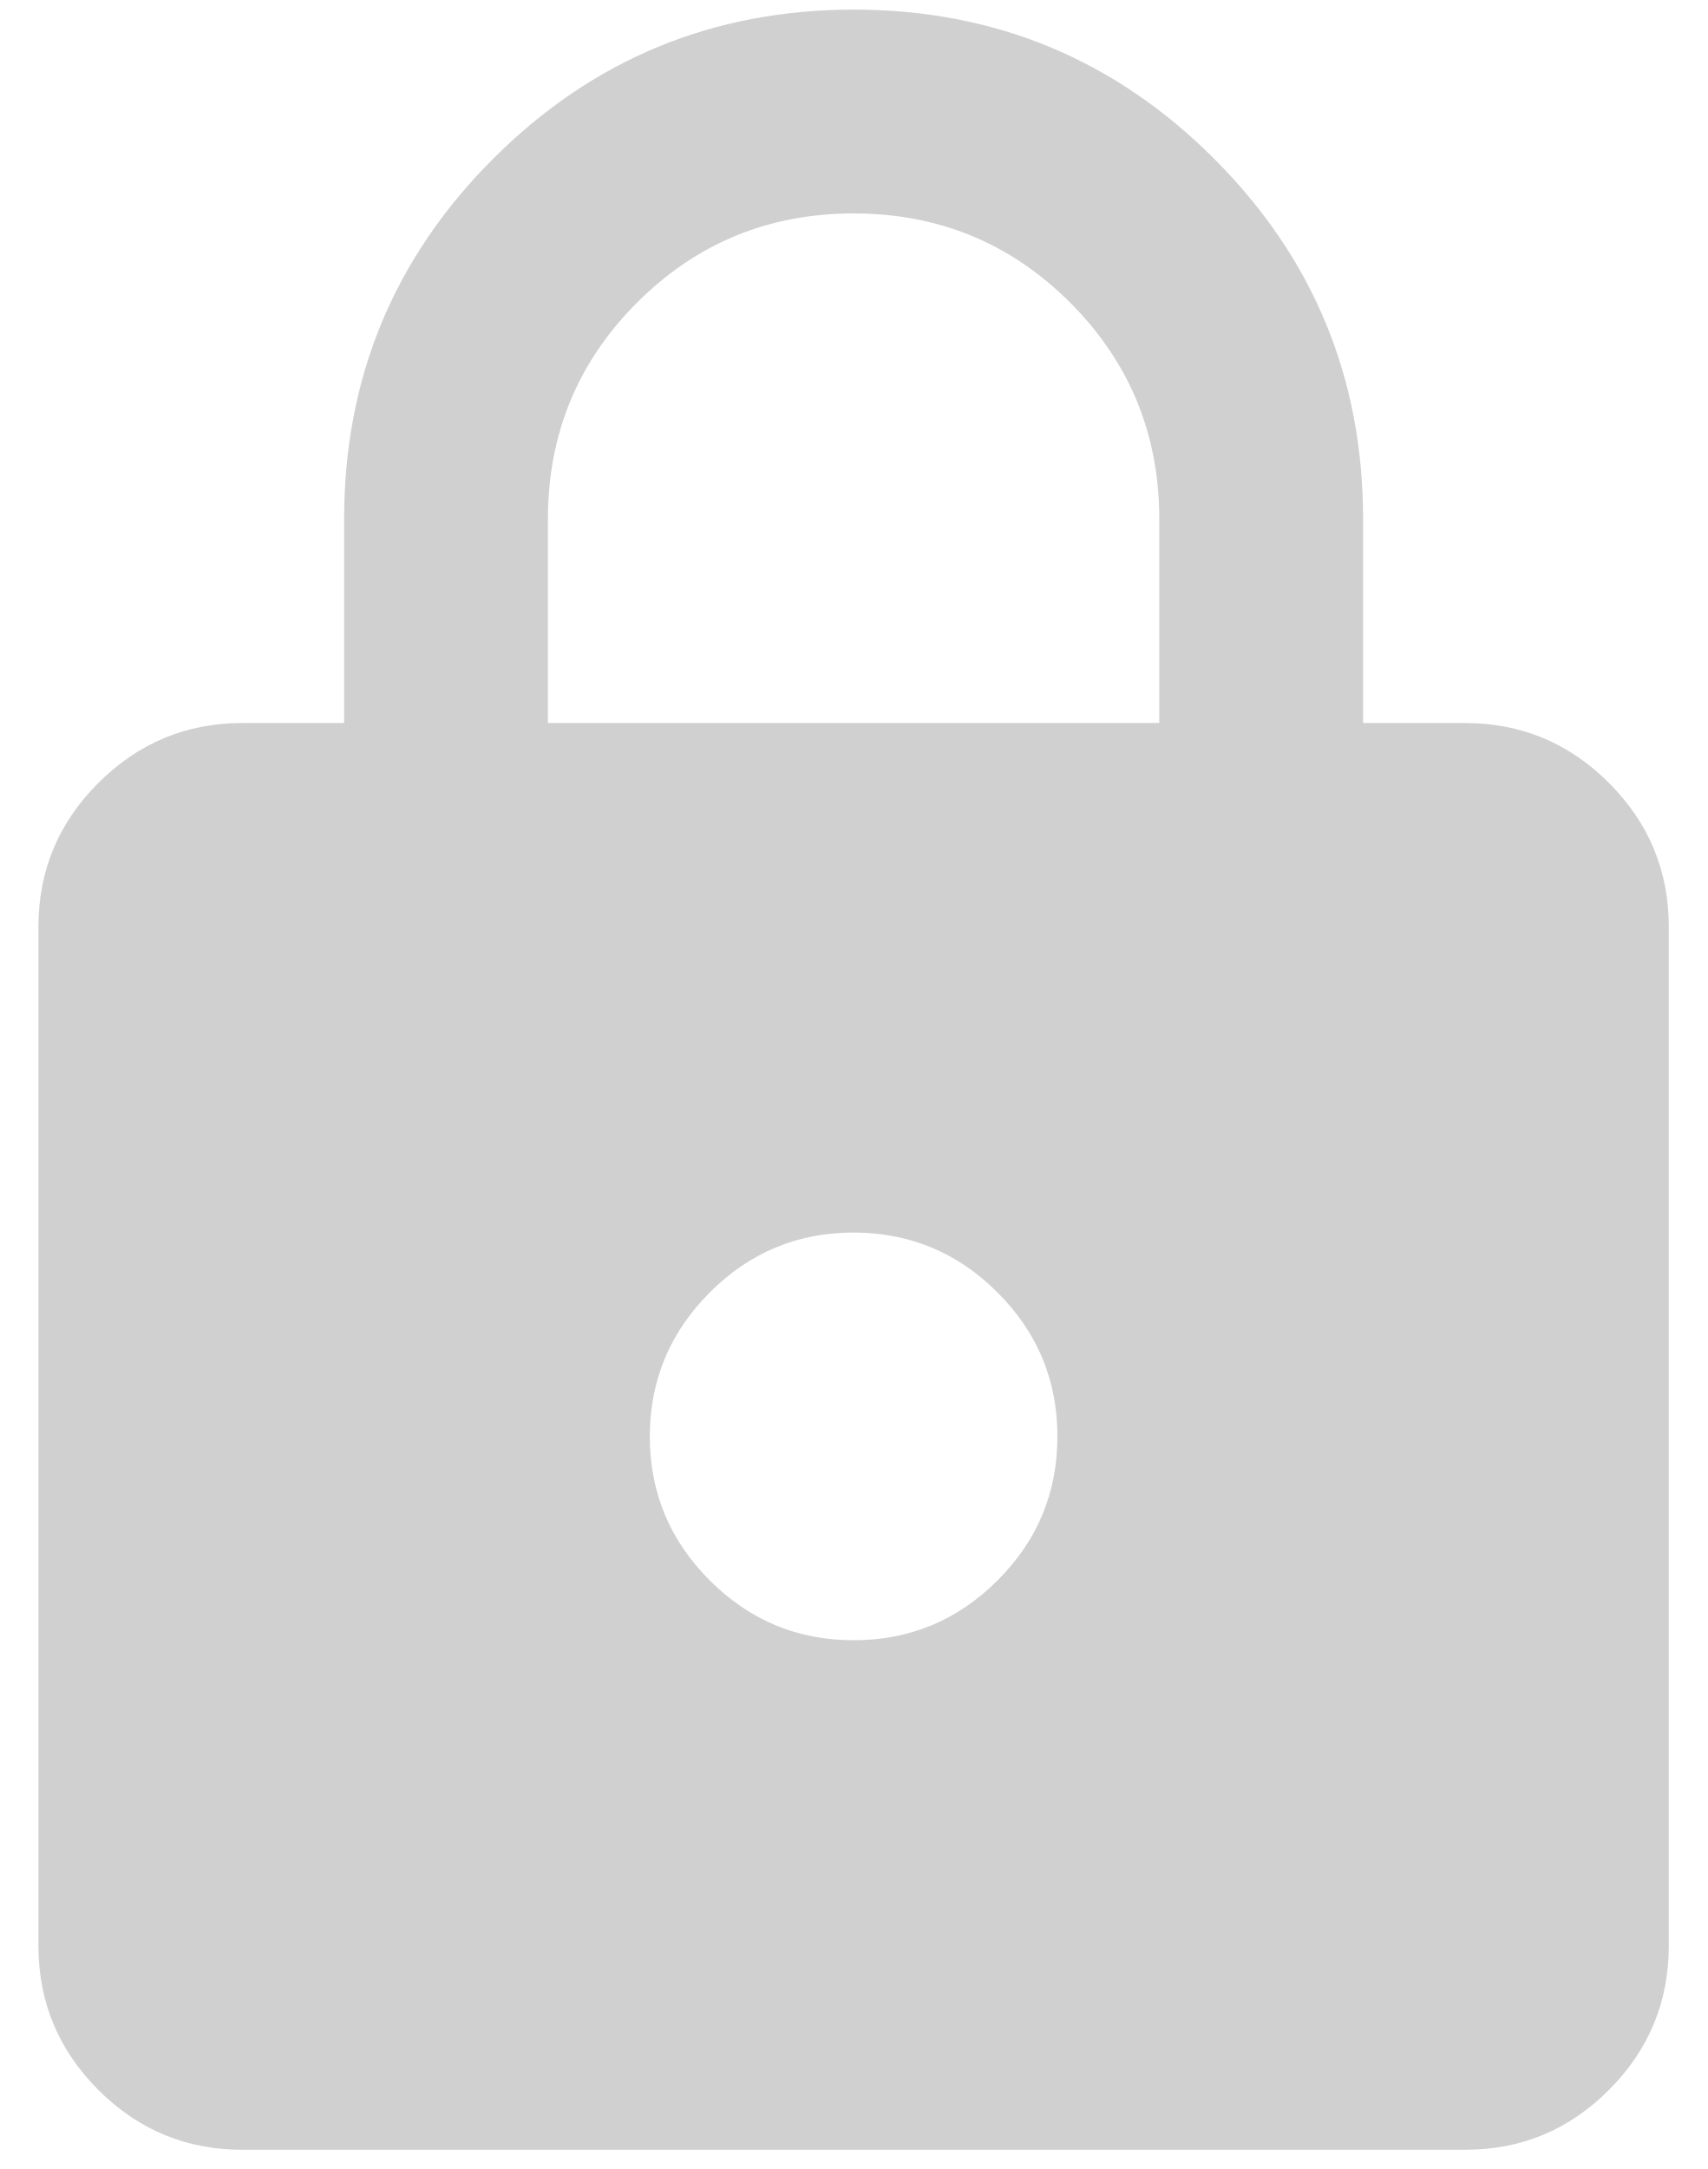
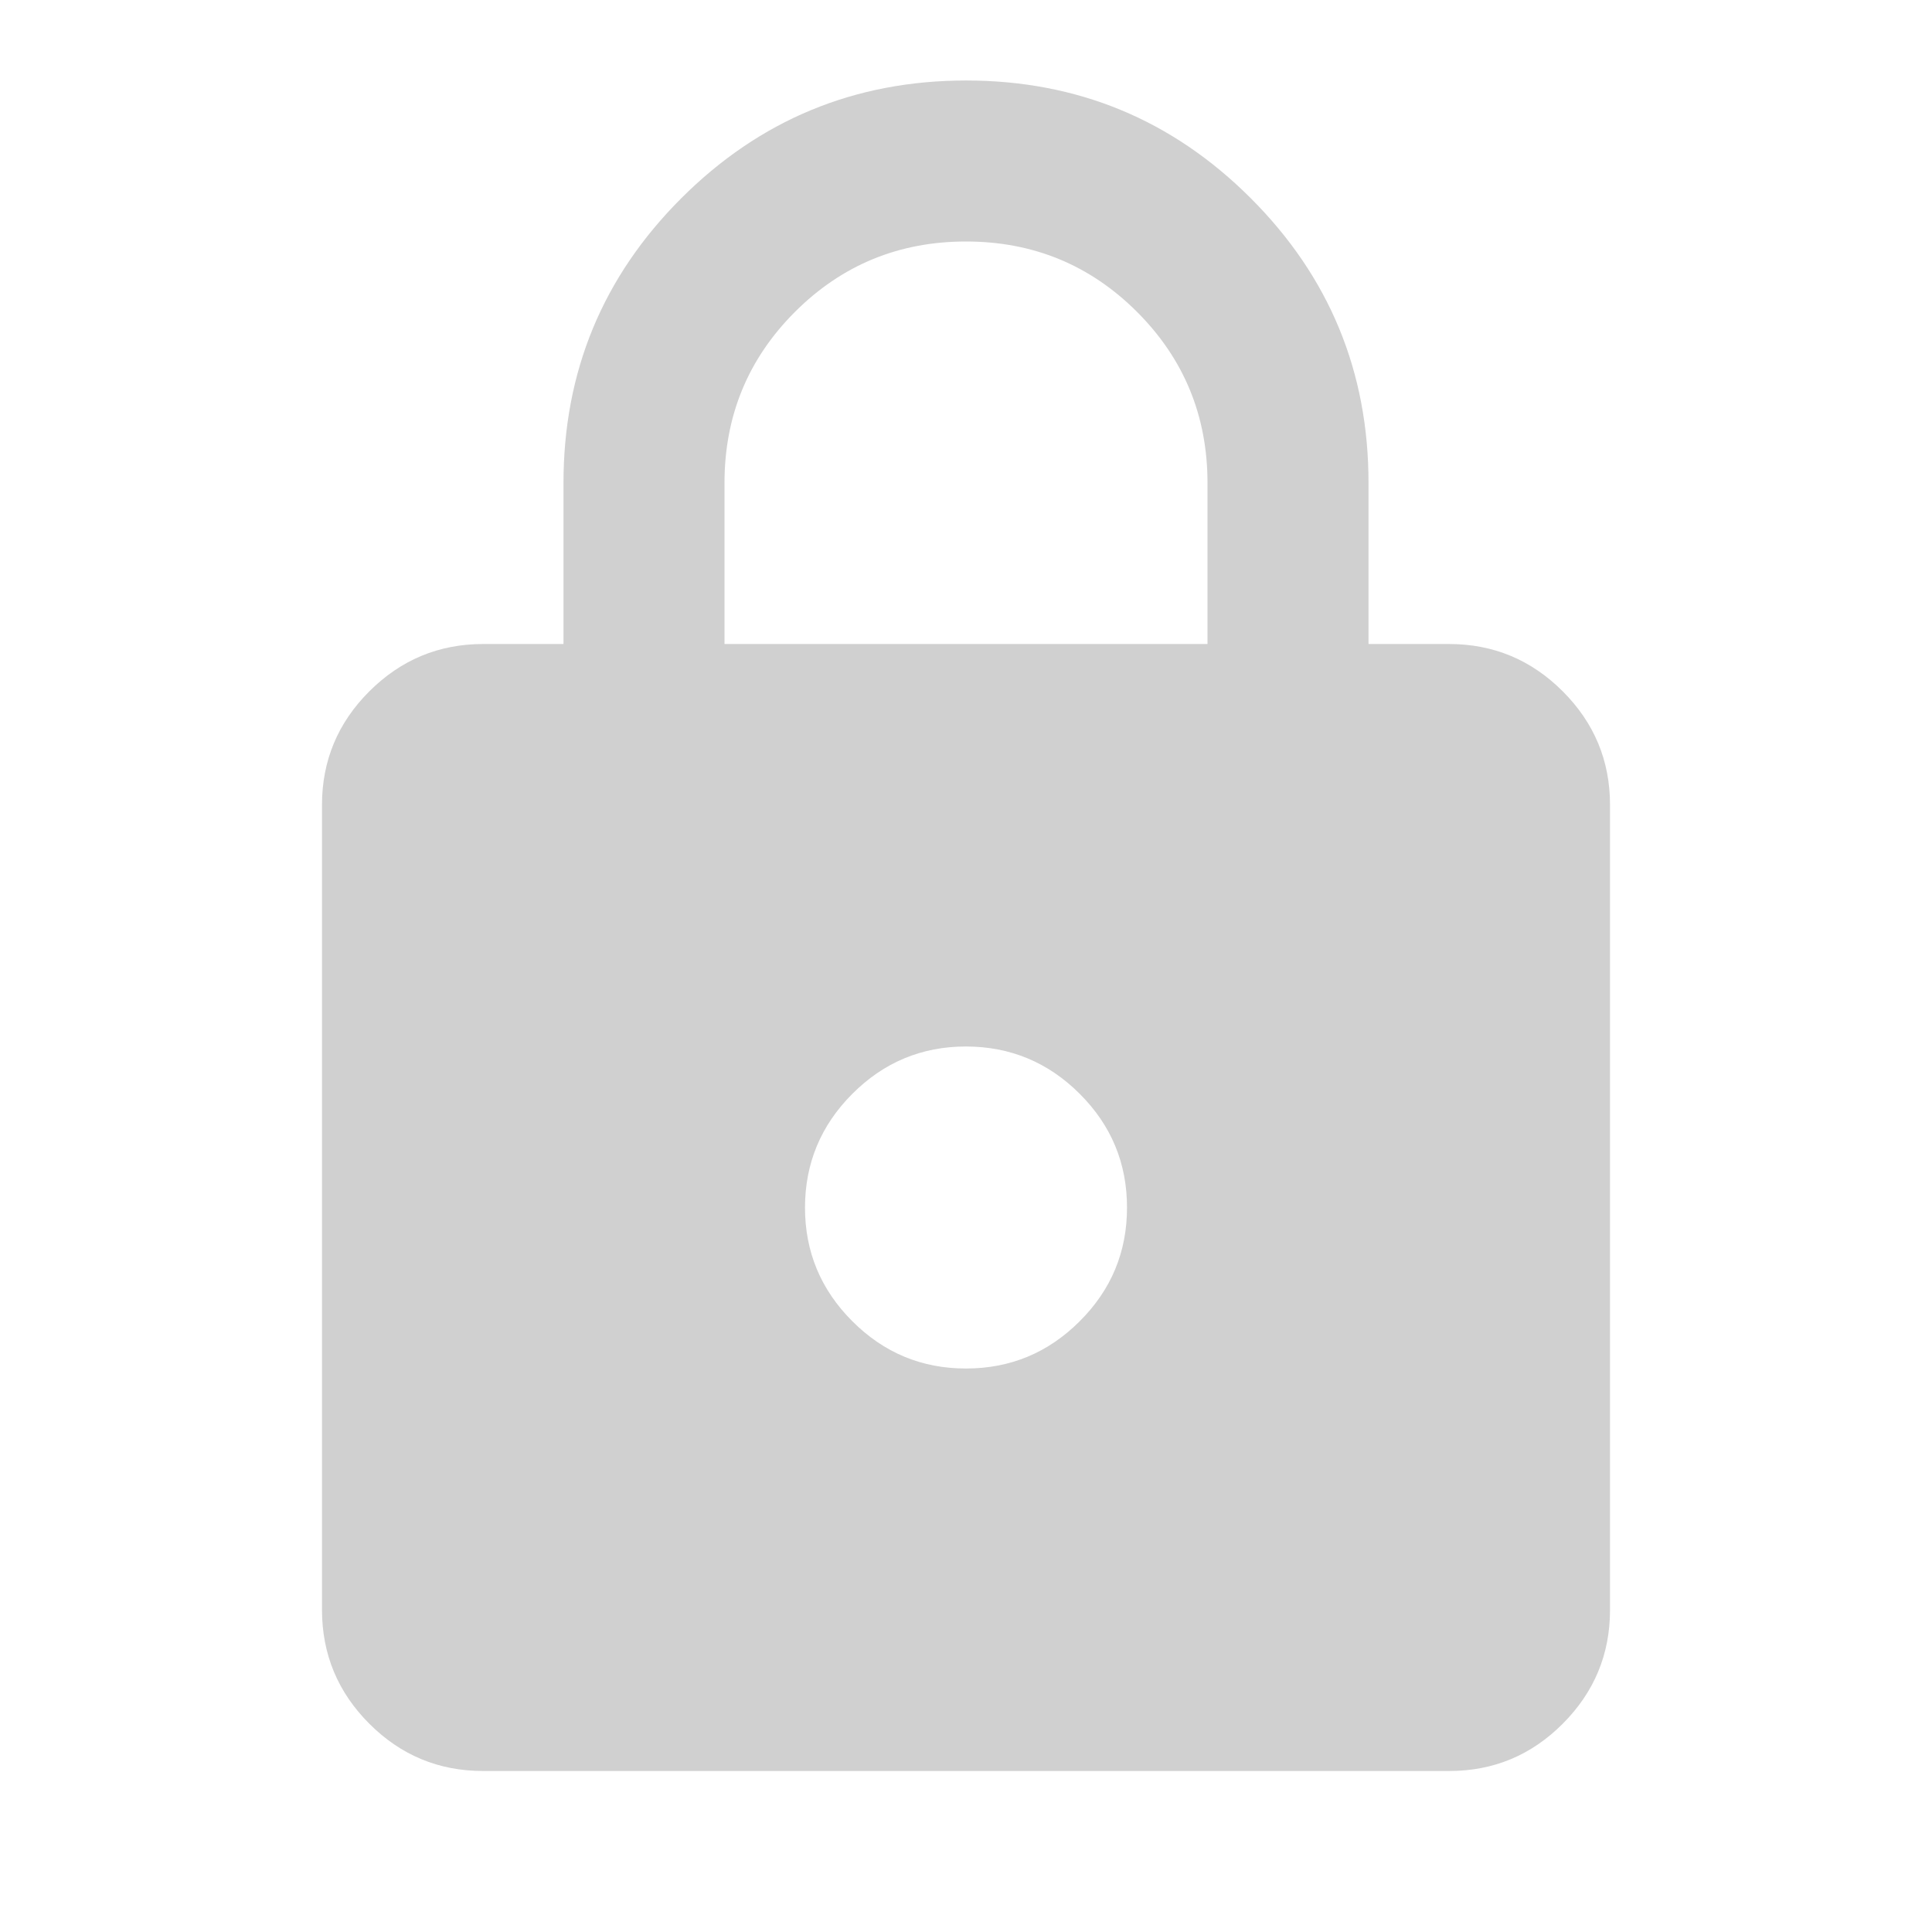
- <svg xmlns="http://www.w3.org/2000/svg" width="37" height="47" viewBox="0 0 37 47" fill="none">
-   <path d="M5.25 46.583C4.035 46.583 2.996 46.151 2.132 45.287C1.268 44.423 0.835 43.383 0.833 42.167V20.083C0.833 18.869 1.266 17.829 2.132 16.965C2.997 16.101 4.037 15.668 5.25 15.667H7.458V11.25C7.458 8.195 8.535 5.592 10.689 3.439C12.843 1.287 15.447 0.21 18.5 0.208C21.555 0.208 24.159 1.285 26.313 3.439C28.467 5.593 29.543 8.197 29.542 11.25V15.667H31.75C32.965 15.667 34.005 16.099 34.87 16.965C35.736 17.831 36.168 18.87 36.167 20.083V42.167C36.167 43.381 35.734 44.421 34.87 45.287C34.006 46.153 32.966 46.585 31.75 46.583H5.25ZM18.5 35.542C19.715 35.542 20.755 35.11 21.62 34.245C22.486 33.381 22.918 32.341 22.917 31.125C22.917 29.91 22.485 28.871 21.62 28.007C20.756 27.143 19.716 26.71 18.5 26.708C17.285 26.708 16.246 27.141 15.382 28.007C14.518 28.872 14.085 29.912 14.083 31.125C14.083 32.34 14.516 33.38 15.382 34.245C16.247 35.111 17.287 35.543 18.5 35.542ZM11.875 15.667H25.125V11.25C25.125 9.41 24.481 7.846 23.193 6.557C21.904 5.269 20.34 4.625 18.5 4.625C16.66 4.625 15.095 5.269 13.807 6.557C12.519 7.846 11.875 9.41 11.875 11.25V15.667Z" fill="#D0D0D0" />
+ <svg xmlns="http://www.w3.org/2000/svg" width="53" height="53" viewBox="0 0 53 53" fill="none">
+   <path d="M13.25 48.583C12.035 48.583 10.996 48.151 10.132 47.287C9.268 46.423 8.835 45.383 8.833 44.167V22.083C8.833 20.869 9.266 19.829 10.132 18.965C10.998 18.101 12.037 17.668 13.25 17.667H15.458V13.25C15.458 10.195 16.535 7.592 18.689 5.439C20.843 3.287 23.447 2.21 26.5 2.208C29.555 2.208 32.159 3.285 34.313 5.439C36.467 7.593 37.543 10.197 37.542 13.25V17.667H39.75C40.965 17.667 42.005 18.099 42.87 18.965C43.736 19.831 44.168 20.87 44.167 22.083V44.167C44.167 45.381 43.734 46.421 42.87 47.287C42.006 48.153 40.966 48.585 39.75 48.583H13.25ZM26.5 37.542C27.715 37.542 28.755 37.11 29.62 36.245C30.486 35.381 30.918 34.341 30.917 33.125C30.917 31.91 30.485 30.871 29.62 30.007C28.756 29.143 27.716 28.71 26.5 28.708C25.285 28.708 24.246 29.141 23.382 30.007C22.518 30.872 22.085 31.912 22.083 33.125C22.083 34.34 22.516 35.38 23.382 36.245C24.247 37.111 25.287 37.543 26.5 37.542ZM19.875 17.667H33.125V13.25C33.125 11.41 32.481 9.846 31.193 8.557C29.904 7.269 28.34 6.625 26.5 6.625C24.66 6.625 23.096 7.269 21.807 8.557C20.519 9.846 19.875 11.41 19.875 13.25V17.667Z" fill="#D0D0D0" />
</svg>
